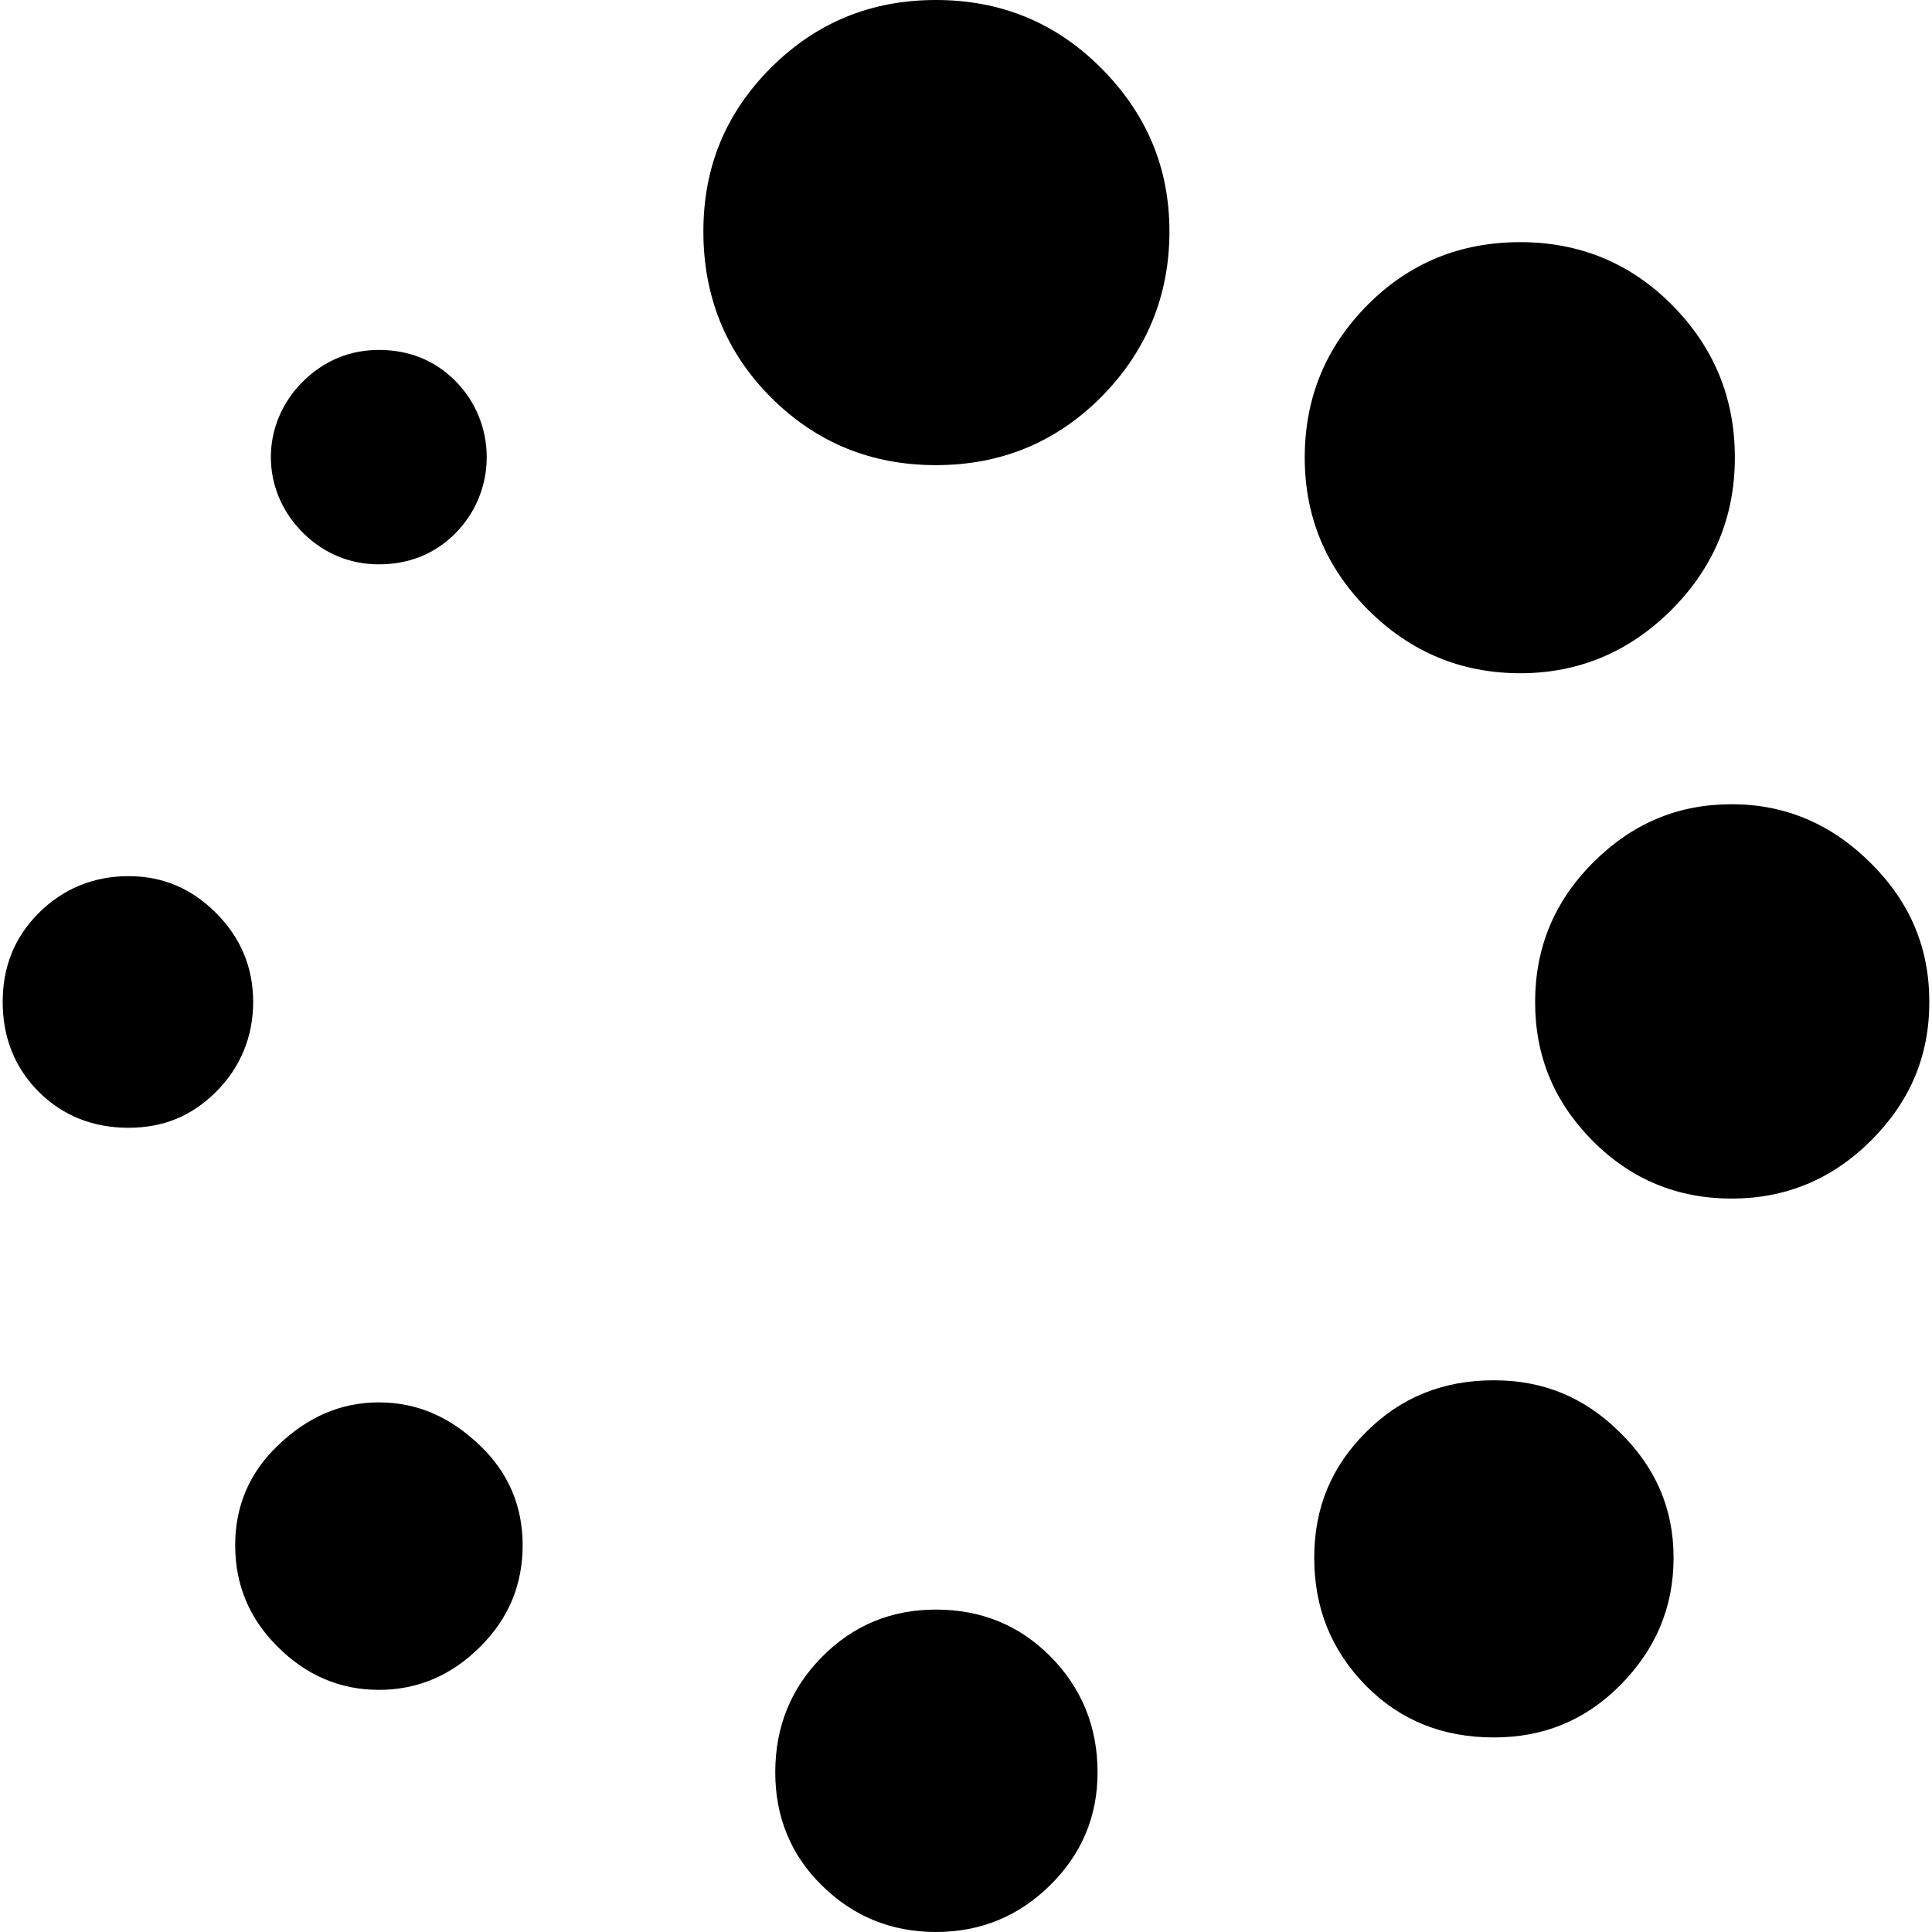
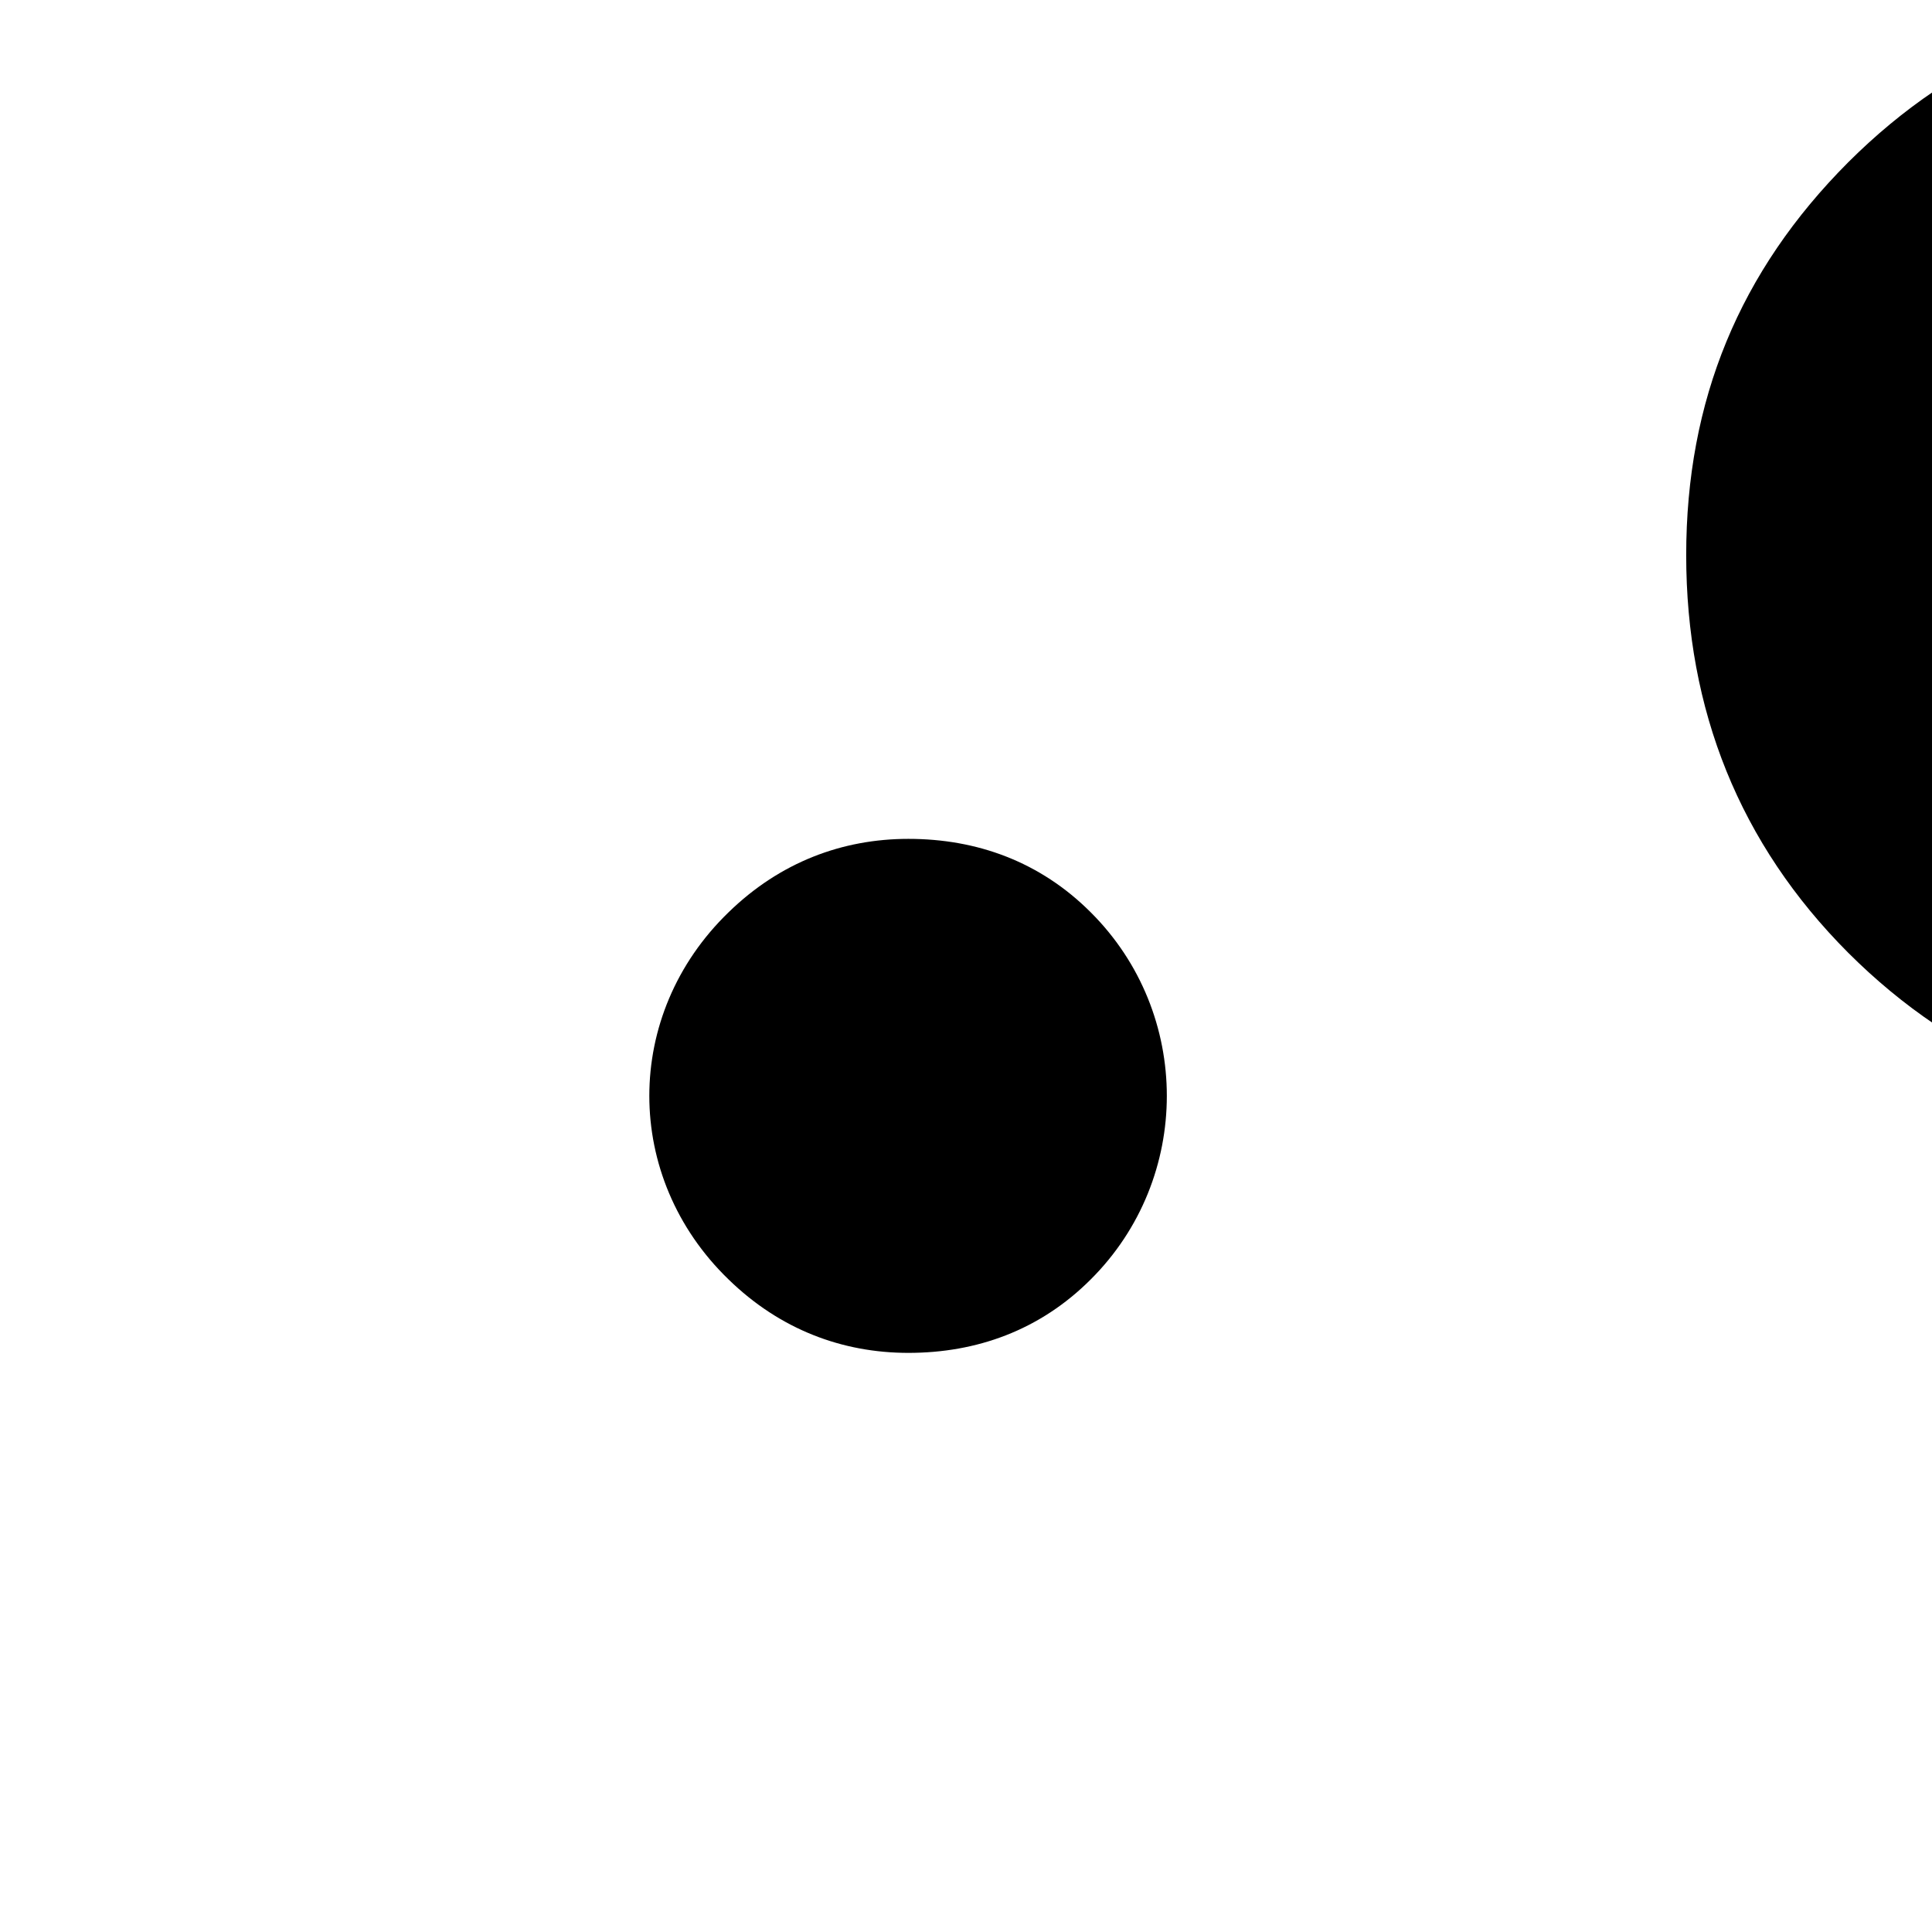
- <svg xmlns="http://www.w3.org/2000/svg" version="1.1" id="Capa_1" x="0px" y="0px" width="613.705px" height="613.705px" viewBox="0 0 613.705 613.705" style="enable-background:new 0 0 613.705 613.705;" xml:space="preserve">
+ <svg xmlns="http://www.w3.org/2000/svg" version="1.1" id="Capa_1" x="0px" y="0px" width="256px" height="256px" viewBox="0 0 256 256" style="enable-background:new 0 0 256 256;" xml:space="preserve">
  <g>
    <g>
      <path d="M594.389,274.302c-12.418-12.462-27.193-18.836-44.311-18.836s-31.555,6.087-43.981,18.478    c-12.418,12.39-18.463,27.215-18.463,44.332c0,17.117,5.959,31.656,18.127,43.975c12.332,12.462,27.193,18.478,44.317,18.478    s31.893-6.088,44.311-18.478c12.419-12.462,18.464-26.857,18.464-43.975C612.853,301.159,606.808,286.692,594.389,274.302z" />
      <path d="M474.542,438.453c-16.114,0-29.543,5.371-40.623,16.472c-11.079,11.029-16.45,24.136-16.45,39.893    c0,15.827,5.285,29.292,16.45,40.68c10.994,11.101,24.509,16.4,40.623,16.4c15.777,0,28.869-5.371,39.949-16.4    c11.416-11.459,17.124-24.853,17.124-40.68c0-15.757-5.787-28.791-17.124-39.893C503.325,443.896,490.319,438.453,474.542,438.453    z" />
      <path d="M482.936,213.855c18.463,0,34.577-6.732,48.006-20.125c13.429-13.464,20.14-29.579,20.14-48.343    c0-19.123-6.718-35.237-20.14-48.701c-13.092-13.106-29.206-19.767-48.006-19.767c-19.137,0-35.251,6.661-48.343,19.767    c-13.429,13.464-20.14,29.579-20.14,48.701c0,18.764,6.718,34.878,20.14,48.343C448.021,207.123,464.136,213.855,482.936,213.855z    " />
      <path d="M297.284,511.289c-14.102,0-26.27,4.942-36.253,15.112c-9.819,9.955-14.768,22.13-14.768,36.597    c0,14.109,4.956,26.284,14.768,35.882c9.991,9.883,22.159,14.825,36.253,14.825c14.438,0,26.435-5.157,36.254-14.825    c9.99-9.812,15.104-21.772,15.104-35.882c0-14.467-5.035-26.856-15.104-36.955C323.805,516.303,311.723,511.289,297.284,511.289z" />
      <path d="M297.284,0c-20.476,0-37.937,7.09-52.368,21.486c-14.438,14.467-21.486,31.584-21.486,52.067    c0,20.483,7.047,38.245,21.486,52.711c14.438,14.396,31.892,21.486,52.368,21.486c20.476,0,37.937-7.09,52.368-21.486    c14.438-14.467,21.822-32.229,21.822-52.711s-7.384-37.6-21.822-52.067C335.221,7.09,317.76,0,297.284,0z" />
      <path d="M120.363,179.263c9.067,0,17.447-3.008,24.171-9.74c13.436-13.393,13.436-35.237,0-48.629    c-6.725-6.732-15.104-9.74-24.171-9.74c-8.73,0-17.002,3.08-23.835,9.74c-13.987,13.536-13.987,35.093,0,48.629    C103.361,176.184,111.64,179.263,120.363,179.263z" />
      <path d="M120.363,445.472c-12.418,0-22.997,4.87-32.229,13.822c-8.895,8.522-13.429,19.122-13.429,31.513    c0,12.461,4.362,23.204,13.429,32.229c9.067,9.096,19.81,13.751,32.229,13.751c12.419,0,23.162-4.655,32.229-13.751    c9.067-9.024,13.429-19.768,13.429-32.229c0-12.391-4.533-22.99-13.429-31.513C143.36,450.342,132.79,445.472,120.363,445.472z" />
      <path d="M68.669,290.058c-7.721-7.735-16.788-11.745-27.867-11.745s-20.812,4.01-28.533,11.745S0.853,307.175,0.853,318.275    c0,11.029,3.695,20.77,11.416,28.505c7.721,7.734,17.454,11.459,28.533,11.459s20.139-3.725,27.867-11.459    c7.72-7.735,11.752-17.476,11.752-28.505C80.414,307.175,76.389,297.792,68.669,290.058z" />
    </g>
  </g>
  <g>
</g>
  <g>
</g>
  <g>
</g>
  <g>
</g>
  <g>
</g>
  <g>
</g>
  <g>
</g>
  <g>
</g>
  <g>
</g>
  <g>
</g>
  <g>
</g>
  <g>
</g>
  <g>
</g>
  <g>
</g>
  <g>
</g>
</svg>
